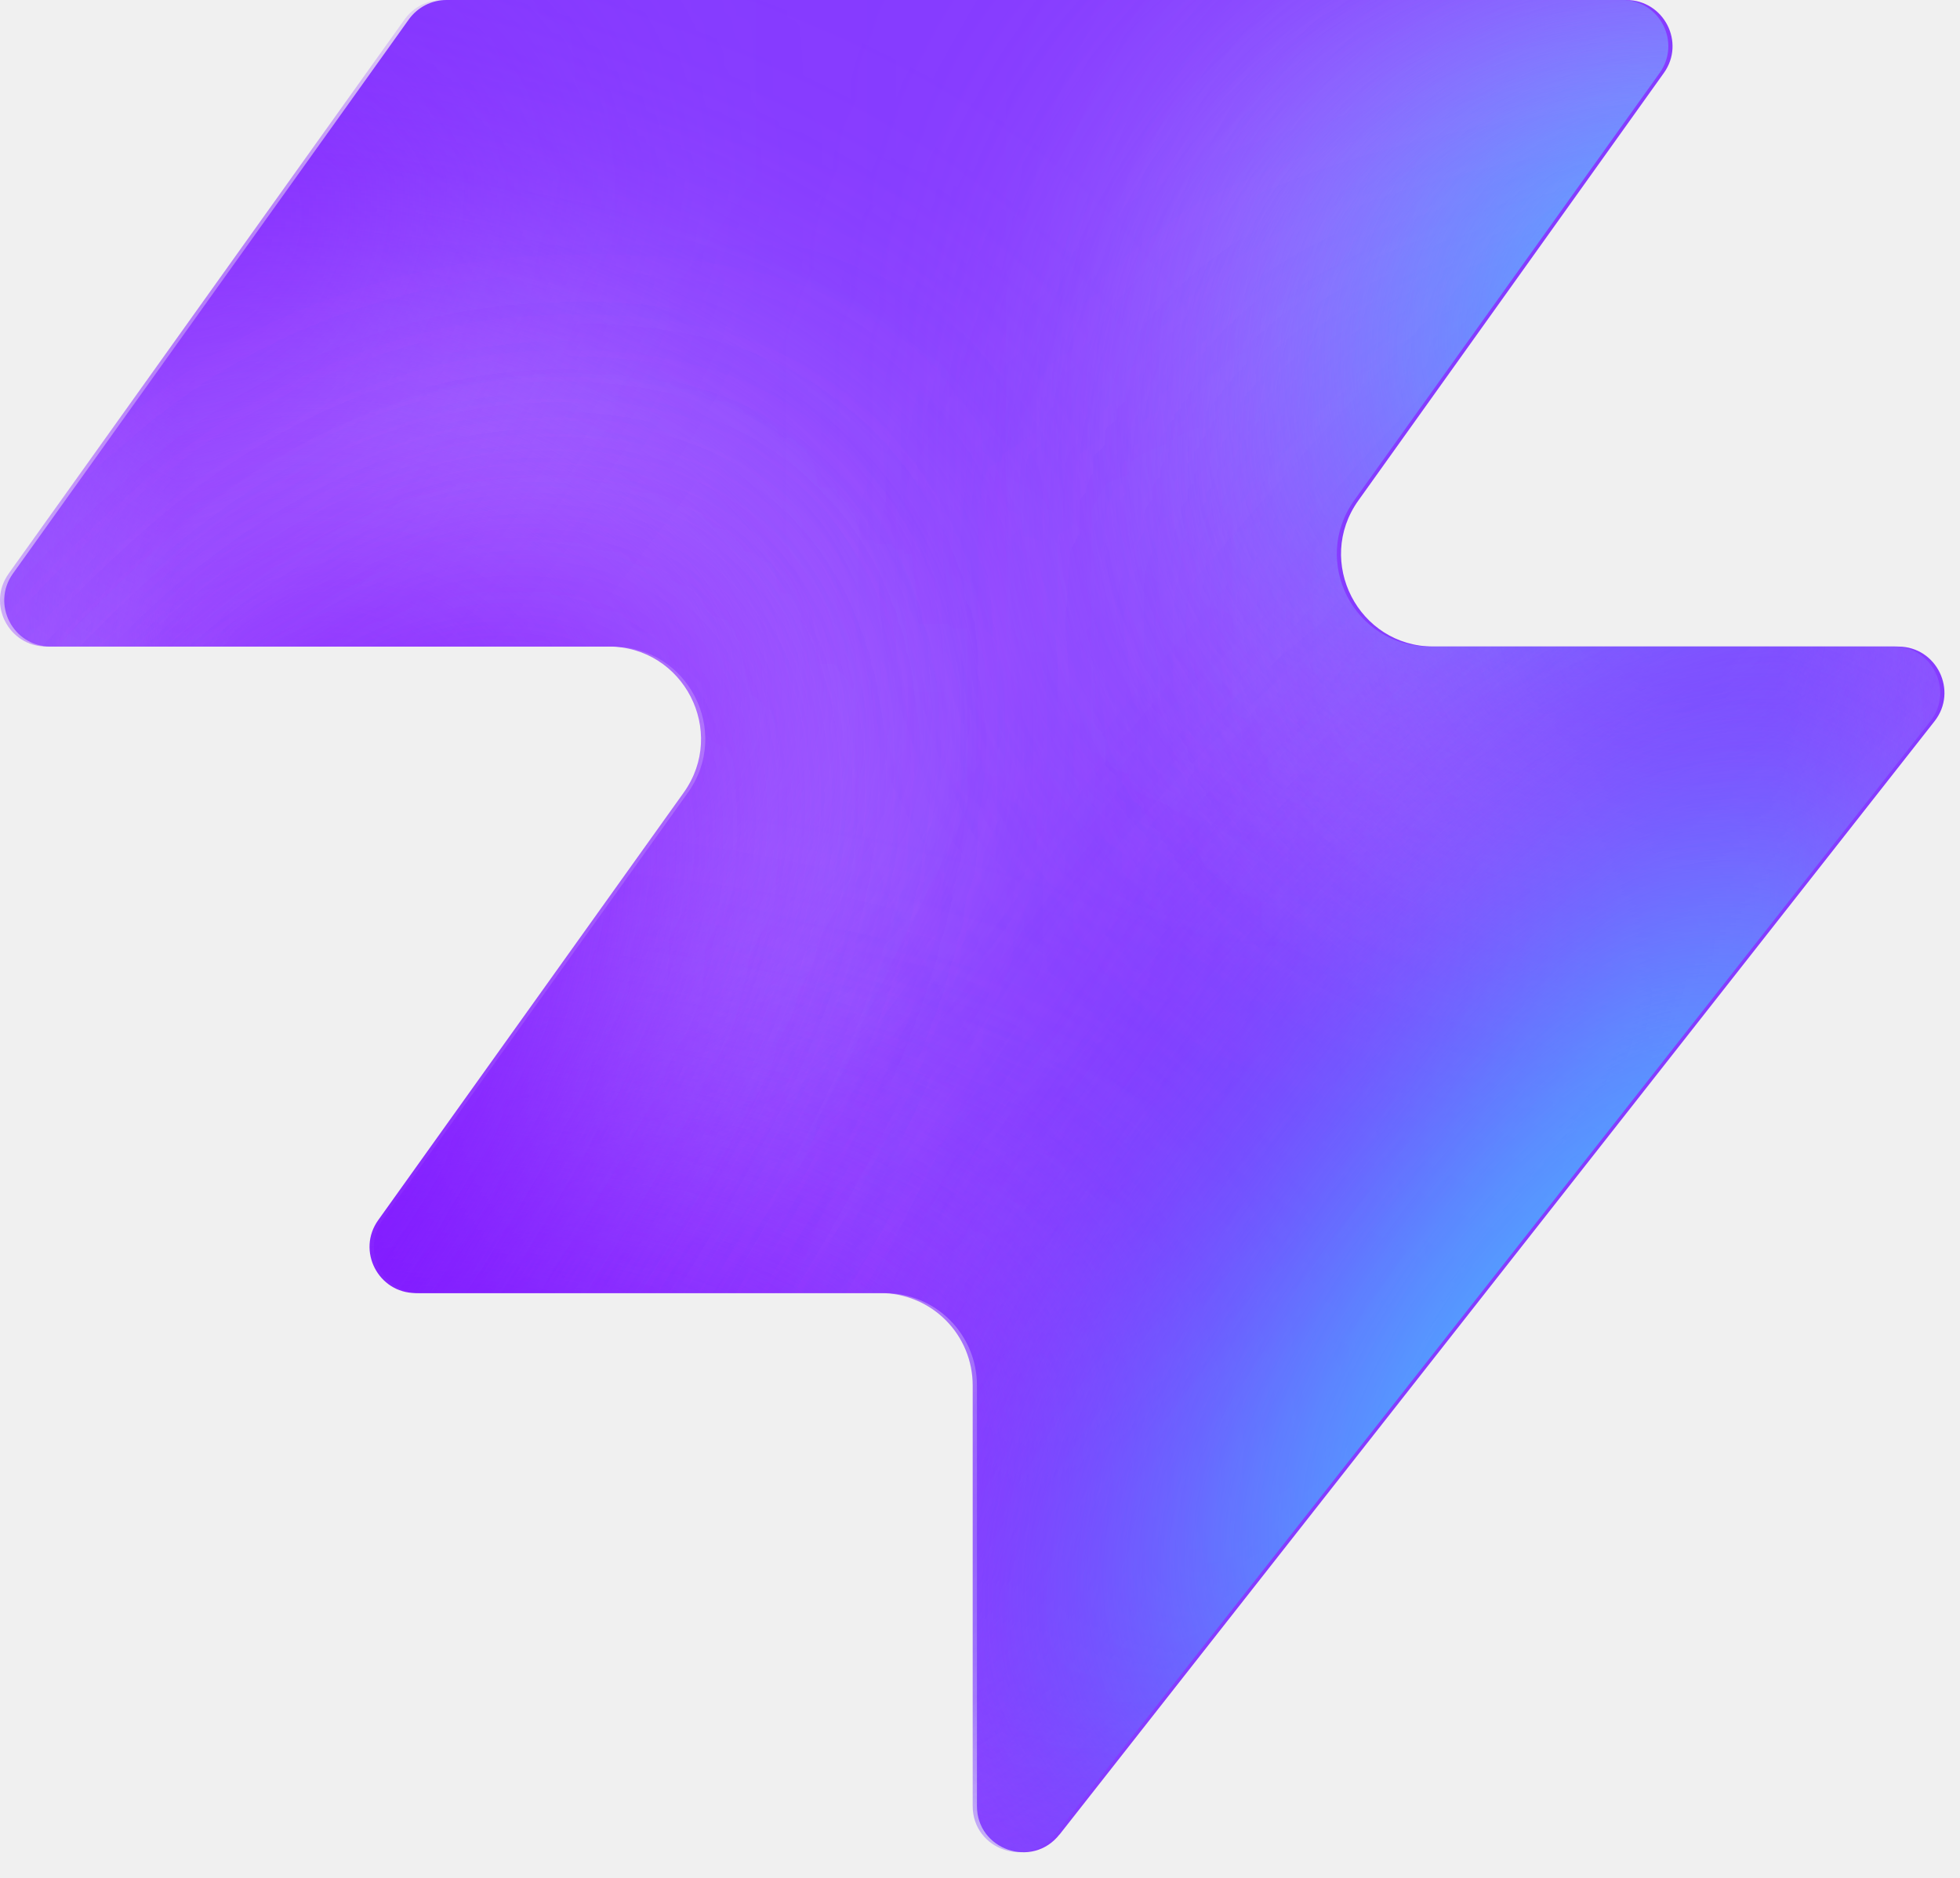
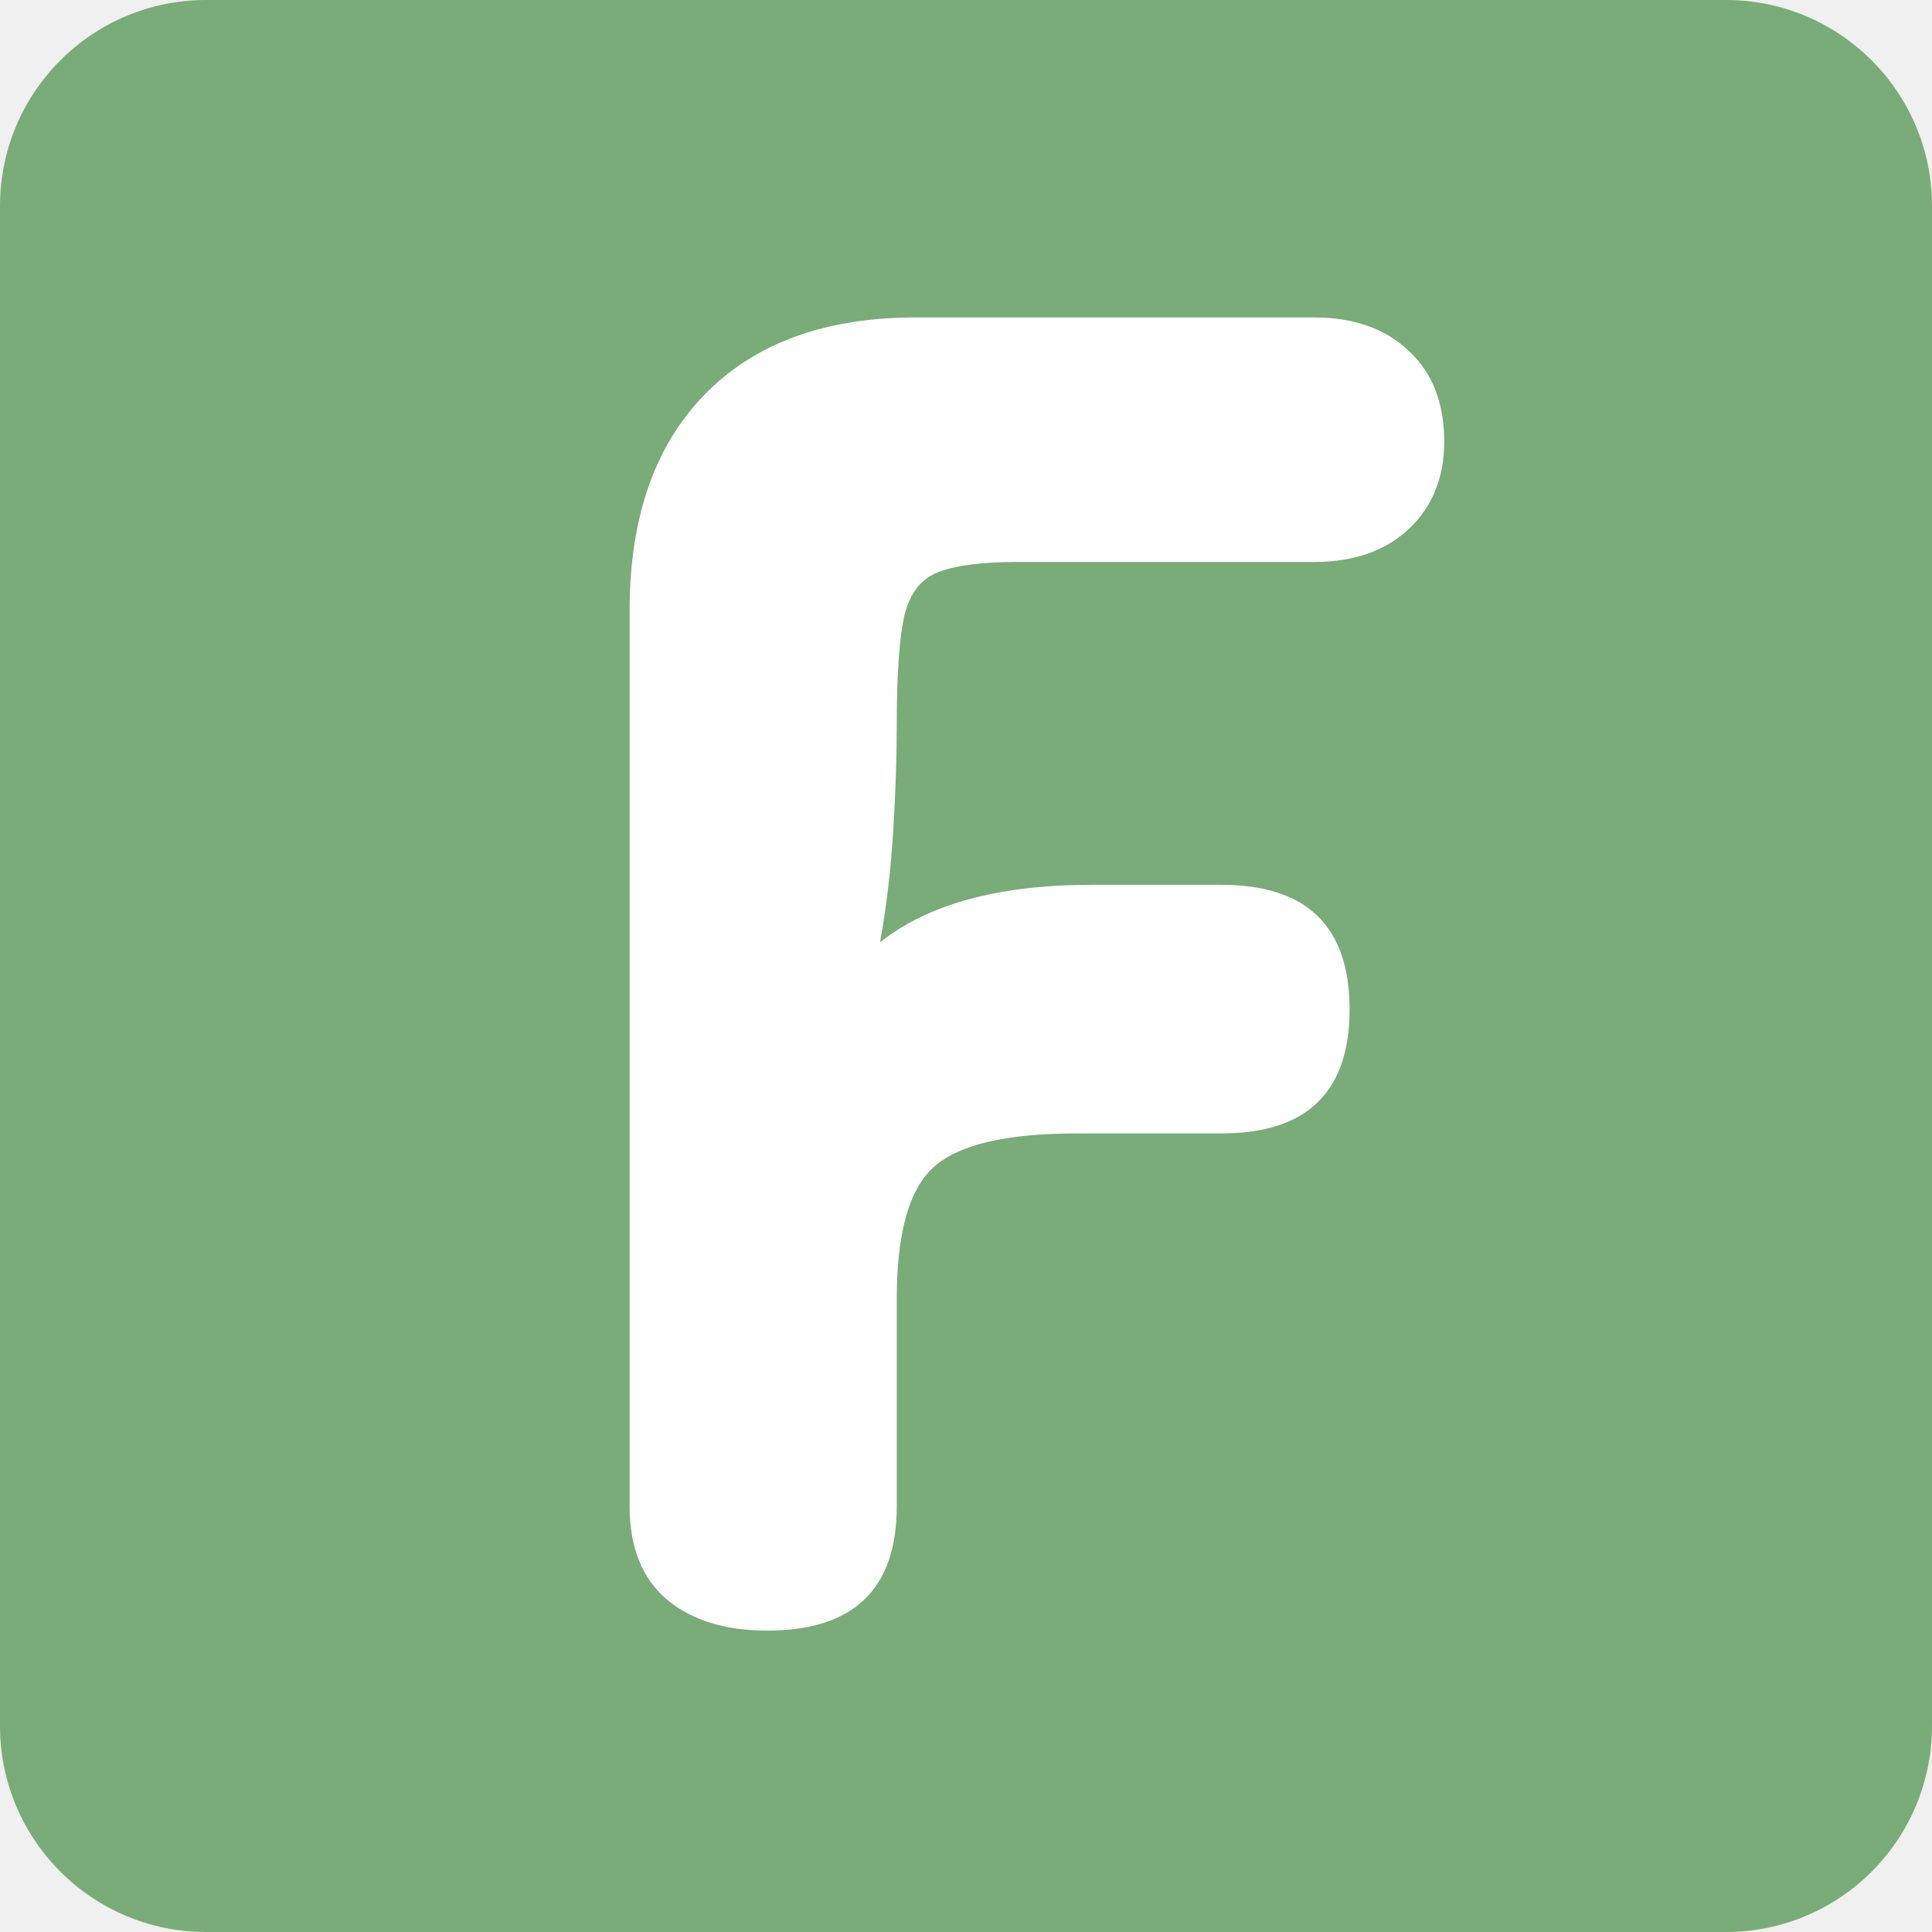
- <svg xmlns="http://www.w3.org/2000/svg" width="48" height="46" fill="none" viewBox="0 0 48 46">
-   <path fill="#863bff" d="M25.946 44.938c-.664.845-2.021.375-2.021-.698V33.937a2.26 2.26 0 0 0-2.262-2.262H10.287c-.92 0-1.456-1.04-.92-1.788l7.48-10.471c1.07-1.497 0-3.578-1.842-3.578H1.237c-.92 0-1.456-1.04-.92-1.788L10.013.474c.214-.297.556-.474.92-.474h28.894c.92 0 1.456 1.04.92 1.788l-7.48 10.471c-1.07 1.498 0 3.579 1.842 3.579h11.377c.943 0 1.473 1.088.89 1.83L25.947 44.94z" style="fill:#863bff;fill:color(display-p3 .525 .23 1);fill-opacity:1" />
-   <mask id="a" width="48" height="46" x="0" y="0" maskUnits="userSpaceOnUse" style="mask-type:alpha">
-     <path fill="#000" d="M25.842 44.938c-.664.844-2.021.375-2.021-.698V33.937a2.26 2.26 0 0 0-2.262-2.262H10.183c-.92 0-1.456-1.04-.92-1.788l7.48-10.471c1.07-1.498 0-3.579-1.842-3.579H1.133c-.92 0-1.456-1.04-.92-1.787L9.91.473c.214-.297.556-.474.92-.474h28.894c.92 0 1.456 1.04.92 1.788l-7.48 10.471c-1.07 1.498 0 3.578 1.842 3.578h11.377c.943 0 1.473 1.088.89 1.832L25.843 44.94z" style="fill:#000;fill-opacity:1" />
-   </mask>
-   <g mask="url(#a)">
-     <g filter="url(#b)">
-       <ellipse cx="5.508" cy="14.704" fill="#ede6ff" rx="5.508" ry="14.704" style="fill:#ede6ff;fill:color(display-p3 .927 .903 1);fill-opacity:1" transform="matrix(.00324 1 1 -.00324 -4.47 31.516)" />
-     </g>
-     <g filter="url(#c)">
-       <ellipse cx="10.399" cy="29.851" fill="#ede6ff" rx="10.399" ry="29.851" style="fill:#ede6ff;fill:color(display-p3 .927 .903 1);fill-opacity:1" transform="matrix(.00324 1 1 -.00324 -39.328 7.883)" />
-     </g>
-     <g filter="url(#d)">
-       <ellipse cx="5.508" cy="30.487" fill="#7e14ff" rx="5.508" ry="30.487" style="fill:#7e14ff;fill:color(display-p3 .492 .077 1);fill-opacity:1" transform="rotate(89.814 -25.913 -14.639)scale(1 -1)" />
-     </g>
-     <g filter="url(#e)">
-       <ellipse cx="5.508" cy="30.599" fill="#7e14ff" rx="5.508" ry="30.599" style="fill:#7e14ff;fill:color(display-p3 .492 .077 1);fill-opacity:1" transform="rotate(89.814 -32.644 -3.334)scale(1 -1)" />
-     </g>
-     <g filter="url(#f)">
-       <ellipse cx="5.508" cy="30.599" fill="#7e14ff" rx="5.508" ry="30.599" style="fill:#7e14ff;fill:color(display-p3 .492 .077 1);fill-opacity:1" transform="matrix(.00324 1 1 -.00324 -34.34 30.47)" />
-     </g>
-     <g filter="url(#g)">
-       <ellipse cx="14.072" cy="22.078" fill="#ede6ff" rx="14.072" ry="22.078" style="fill:#ede6ff;fill:color(display-p3 .927 .903 1);fill-opacity:1" transform="rotate(93.35 24.506 48.493)scale(-1 1)" />
-     </g>
-     <g filter="url(#h)">
-       <ellipse cx="3.47" cy="21.501" fill="#7e14ff" rx="3.47" ry="21.501" style="fill:#7e14ff;fill:color(display-p3 .492 .077 1);fill-opacity:1" transform="rotate(89.009 28.708 47.59)scale(-1 1)" />
-     </g>
-     <g filter="url(#i)">
-       <ellipse cx="3.47" cy="21.501" fill="#7e14ff" rx="3.47" ry="21.501" style="fill:#7e14ff;fill:color(display-p3 .492 .077 1);fill-opacity:1" transform="rotate(89.009 28.708 47.59)scale(-1 1)" />
-     </g>
-     <g filter="url(#j)">
-       <ellipse cx=".387" cy="8.972" fill="#7e14ff" rx="4.407" ry="29.108" style="fill:#7e14ff;fill:color(display-p3 .492 .077 1);fill-opacity:1" transform="rotate(39.51 .387 8.972)" />
-     </g>
-     <g filter="url(#k)">
-       <ellipse cx="47.523" cy="-6.092" fill="#7e14ff" rx="4.407" ry="29.108" style="fill:#7e14ff;fill:color(display-p3 .492 .077 1);fill-opacity:1" transform="rotate(37.892 47.523 -6.092)" />
-     </g>
-     <g filter="url(#l)">
-       <ellipse cx="41.412" cy="6.333" fill="#47bfff" rx="5.971" ry="9.665" style="fill:#47bfff;fill:color(display-p3 .28 .748 1);fill-opacity:1" transform="rotate(37.892 41.412 6.333)" />
-     </g>
-     <g filter="url(#m)">
-       <ellipse cx="-1.879" cy="38.332" fill="#7e14ff" rx="4.407" ry="29.108" style="fill:#7e14ff;fill:color(display-p3 .492 .077 1);fill-opacity:1" transform="rotate(37.892 -1.88 38.332)" />
-     </g>
-     <g filter="url(#n)">
-       <ellipse cx="-1.879" cy="38.332" fill="#7e14ff" rx="4.407" ry="29.108" style="fill:#7e14ff;fill:color(display-p3 .492 .077 1);fill-opacity:1" transform="rotate(37.892 -1.88 38.332)" />
-     </g>
-     <g filter="url(#o)">
-       <ellipse cx="35.651" cy="29.907" fill="#7e14ff" rx="4.407" ry="29.108" style="fill:#7e14ff;fill:color(display-p3 .492 .077 1);fill-opacity:1" transform="rotate(37.892 35.651 29.907)" />
-     </g>
-     <g filter="url(#p)">
-       <ellipse cx="38.418" cy="32.4" fill="#47bfff" rx="5.971" ry="15.297" style="fill:#47bfff;fill:color(display-p3 .28 .748 1);fill-opacity:1" transform="rotate(37.892 38.418 32.4)" />
-     </g>
+ <svg xmlns="http://www.w3.org/2000/svg" width="300" height="300" viewBox="0 0 300 300" fill="none">
+   <defs>
+     <clipPath id="clip_path_1">
+       <rect width="300" height="300" rx="32" />
+     </clipPath>
+   </defs>
+   <g clip-path="url(#clip_path_1)">
+     <rect width="300" height="300" fill="#79AC78" fill-rule="evenodd" />
+     <path d="M60.75 273.864Q60.75 293.2 40.641 293.2Q30.797 293.2 25.031 288.349Q19.266 283.427 19.266 273.864L19.266 134.786Q19.266 113.2 30.938 101.247Q42.609 89.294 63.633 89.294L125.578 89.294Q134.789 89.294 140.273 94.497Q145.758 99.63 145.758 108.56Q145.758 116.927 140.273 122.13Q134.789 127.263 125.578 127.263L79.453 127.263Q71.156 127.263 67.078 128.88Q63.07 130.497 61.875 135.841Q60.75 141.114 60.75 152.364Q60.75 160.099 60.188 169.169Q59.625 178.239 58.148 186.325Q69.398 177.396 90.984 177.396L111.164 177.396Q131.062 177.396 131.062 196.732Q131.062 215.997 111.164 215.997L88.734 215.997Q72.281 215.997 66.516 221.2Q60.75 226.333 60.75 241.661L60.75 273.864Z" fill="#FFFFFF" transform="translate(78.5 -40)" />
  </g>
-   <defs>
-     <filter id="b" width="60.045" height="41.654" x="-19.77" y="16.149" color-interpolation-filters="sRGB" filterUnits="userSpaceOnUse">
-       <feFlood flood-opacity="0" result="BackgroundImageFix" />
-       <feBlend in="SourceGraphic" in2="BackgroundImageFix" result="shape" />
-       <feGaussianBlur result="effect1_foregroundBlur_2002_17158" stdDeviation="7.659" />
-     </filter>
-     <filter id="c" width="90.34" height="51.437" x="-54.613" y="-7.533" color-interpolation-filters="sRGB" filterUnits="userSpaceOnUse">
-       <feFlood flood-opacity="0" result="BackgroundImageFix" />
-       <feBlend in="SourceGraphic" in2="BackgroundImageFix" result="shape" />
-       <feGaussianBlur result="effect1_foregroundBlur_2002_17158" stdDeviation="7.659" />
-     </filter>
-     <filter id="d" width="79.355" height="29.4" x="-49.64" y="2.03" color-interpolation-filters="sRGB" filterUnits="userSpaceOnUse">
-       <feFlood flood-opacity="0" result="BackgroundImageFix" />
-       <feBlend in="SourceGraphic" in2="BackgroundImageFix" result="shape" />
-       <feGaussianBlur result="effect1_foregroundBlur_2002_17158" stdDeviation="4.596" />
-     </filter>
-     <filter id="e" width="79.579" height="29.4" x="-45.045" y="20.029" color-interpolation-filters="sRGB" filterUnits="userSpaceOnUse">
-       <feFlood flood-opacity="0" result="BackgroundImageFix" />
-       <feBlend in="SourceGraphic" in2="BackgroundImageFix" result="shape" />
-       <feGaussianBlur result="effect1_foregroundBlur_2002_17158" stdDeviation="4.596" />
-     </filter>
-     <filter id="f" width="79.579" height="29.4" x="-43.513" y="21.178" color-interpolation-filters="sRGB" filterUnits="userSpaceOnUse">
-       <feFlood flood-opacity="0" result="BackgroundImageFix" />
-       <feBlend in="SourceGraphic" in2="BackgroundImageFix" result="shape" />
-       <feGaussianBlur result="effect1_foregroundBlur_2002_17158" stdDeviation="4.596" />
-     </filter>
-     <filter id="g" width="74.749" height="58.852" x="15.756" y="-17.901" color-interpolation-filters="sRGB" filterUnits="userSpaceOnUse">
-       <feFlood flood-opacity="0" result="BackgroundImageFix" />
-       <feBlend in="SourceGraphic" in2="BackgroundImageFix" result="shape" />
-       <feGaussianBlur result="effect1_foregroundBlur_2002_17158" stdDeviation="7.659" />
-     </filter>
-     <filter id="h" width="61.377" height="25.362" x="23.548" y="2.284" color-interpolation-filters="sRGB" filterUnits="userSpaceOnUse">
-       <feFlood flood-opacity="0" result="BackgroundImageFix" />
-       <feBlend in="SourceGraphic" in2="BackgroundImageFix" result="shape" />
-       <feGaussianBlur result="effect1_foregroundBlur_2002_17158" stdDeviation="4.596" />
-     </filter>
-     <filter id="i" width="61.377" height="25.362" x="23.548" y="2.284" color-interpolation-filters="sRGB" filterUnits="userSpaceOnUse">
-       <feFlood flood-opacity="0" result="BackgroundImageFix" />
-       <feBlend in="SourceGraphic" in2="BackgroundImageFix" result="shape" />
-       <feGaussianBlur result="effect1_foregroundBlur_2002_17158" stdDeviation="4.596" />
-     </filter>
-     <filter id="j" width="56.045" height="63.649" x="-27.636" y="-22.853" color-interpolation-filters="sRGB" filterUnits="userSpaceOnUse">
-       <feFlood flood-opacity="0" result="BackgroundImageFix" />
-       <feBlend in="SourceGraphic" in2="BackgroundImageFix" result="shape" />
-       <feGaussianBlur result="effect1_foregroundBlur_2002_17158" stdDeviation="4.596" />
-     </filter>
-     <filter id="k" width="54.814" height="64.646" x="20.116" y="-38.415" color-interpolation-filters="sRGB" filterUnits="userSpaceOnUse">
-       <feFlood flood-opacity="0" result="BackgroundImageFix" />
-       <feBlend in="SourceGraphic" in2="BackgroundImageFix" result="shape" />
-       <feGaussianBlur result="effect1_foregroundBlur_2002_17158" stdDeviation="4.596" />
-     </filter>
-     <filter id="l" width="33.541" height="35.313" x="24.641" y="-11.323" color-interpolation-filters="sRGB" filterUnits="userSpaceOnUse">
-       <feFlood flood-opacity="0" result="BackgroundImageFix" />
-       <feBlend in="SourceGraphic" in2="BackgroundImageFix" result="shape" />
-       <feGaussianBlur result="effect1_foregroundBlur_2002_17158" stdDeviation="4.596" />
-     </filter>
-     <filter id="m" width="54.814" height="64.646" x="-29.286" y="6.009" color-interpolation-filters="sRGB" filterUnits="userSpaceOnUse">
-       <feFlood flood-opacity="0" result="BackgroundImageFix" />
-       <feBlend in="SourceGraphic" in2="BackgroundImageFix" result="shape" />
-       <feGaussianBlur result="effect1_foregroundBlur_2002_17158" stdDeviation="4.596" />
-     </filter>
-     <filter id="n" width="54.814" height="64.646" x="-29.286" y="6.009" color-interpolation-filters="sRGB" filterUnits="userSpaceOnUse">
-       <feFlood flood-opacity="0" result="BackgroundImageFix" />
-       <feBlend in="SourceGraphic" in2="BackgroundImageFix" result="shape" />
-       <feGaussianBlur result="effect1_foregroundBlur_2002_17158" stdDeviation="4.596" />
-     </filter>
-     <filter id="o" width="54.814" height="64.646" x="8.244" y="-2.416" color-interpolation-filters="sRGB" filterUnits="userSpaceOnUse">
-       <feFlood flood-opacity="0" result="BackgroundImageFix" />
-       <feBlend in="SourceGraphic" in2="BackgroundImageFix" result="shape" />
-       <feGaussianBlur result="effect1_foregroundBlur_2002_17158" stdDeviation="4.596" />
-     </filter>
-     <filter id="p" width="39.409" height="43.623" x="18.713" y="10.588" color-interpolation-filters="sRGB" filterUnits="userSpaceOnUse">
-       <feFlood flood-opacity="0" result="BackgroundImageFix" />
-       <feBlend in="SourceGraphic" in2="BackgroundImageFix" result="shape" />
-       <feGaussianBlur result="effect1_foregroundBlur_2002_17158" stdDeviation="4.596" />
-     </filter>
-   </defs>
</svg>
